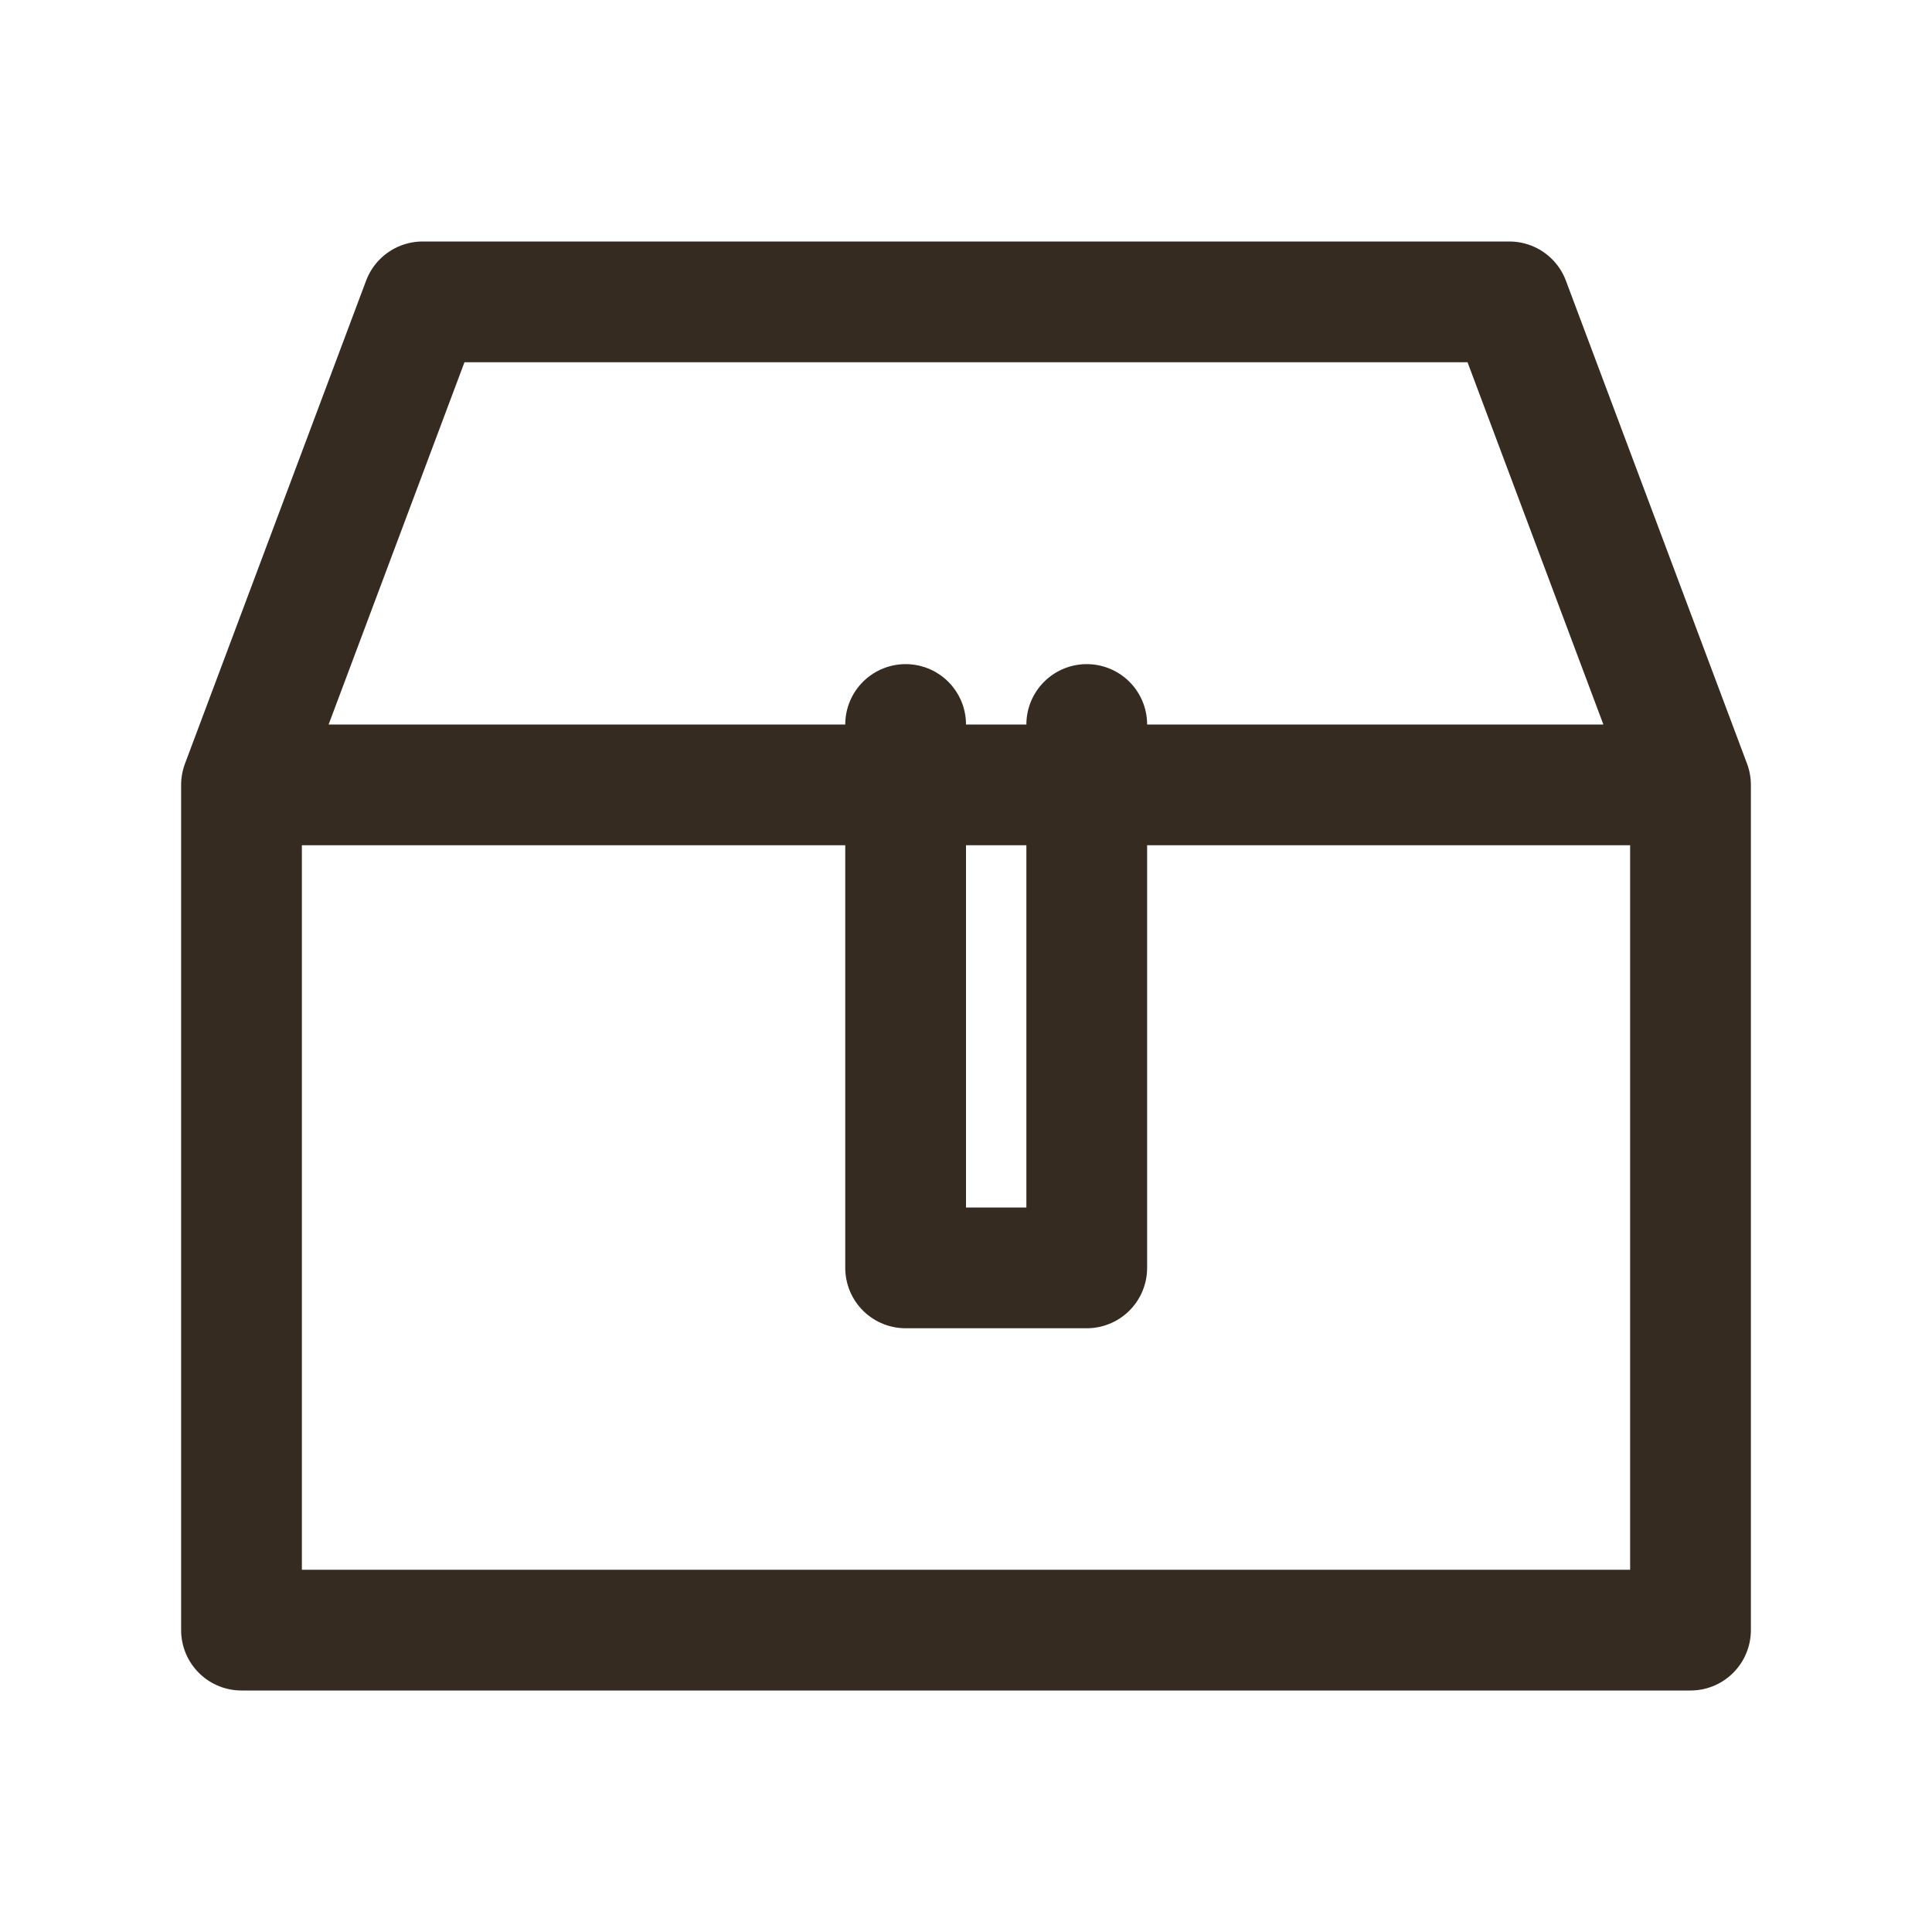
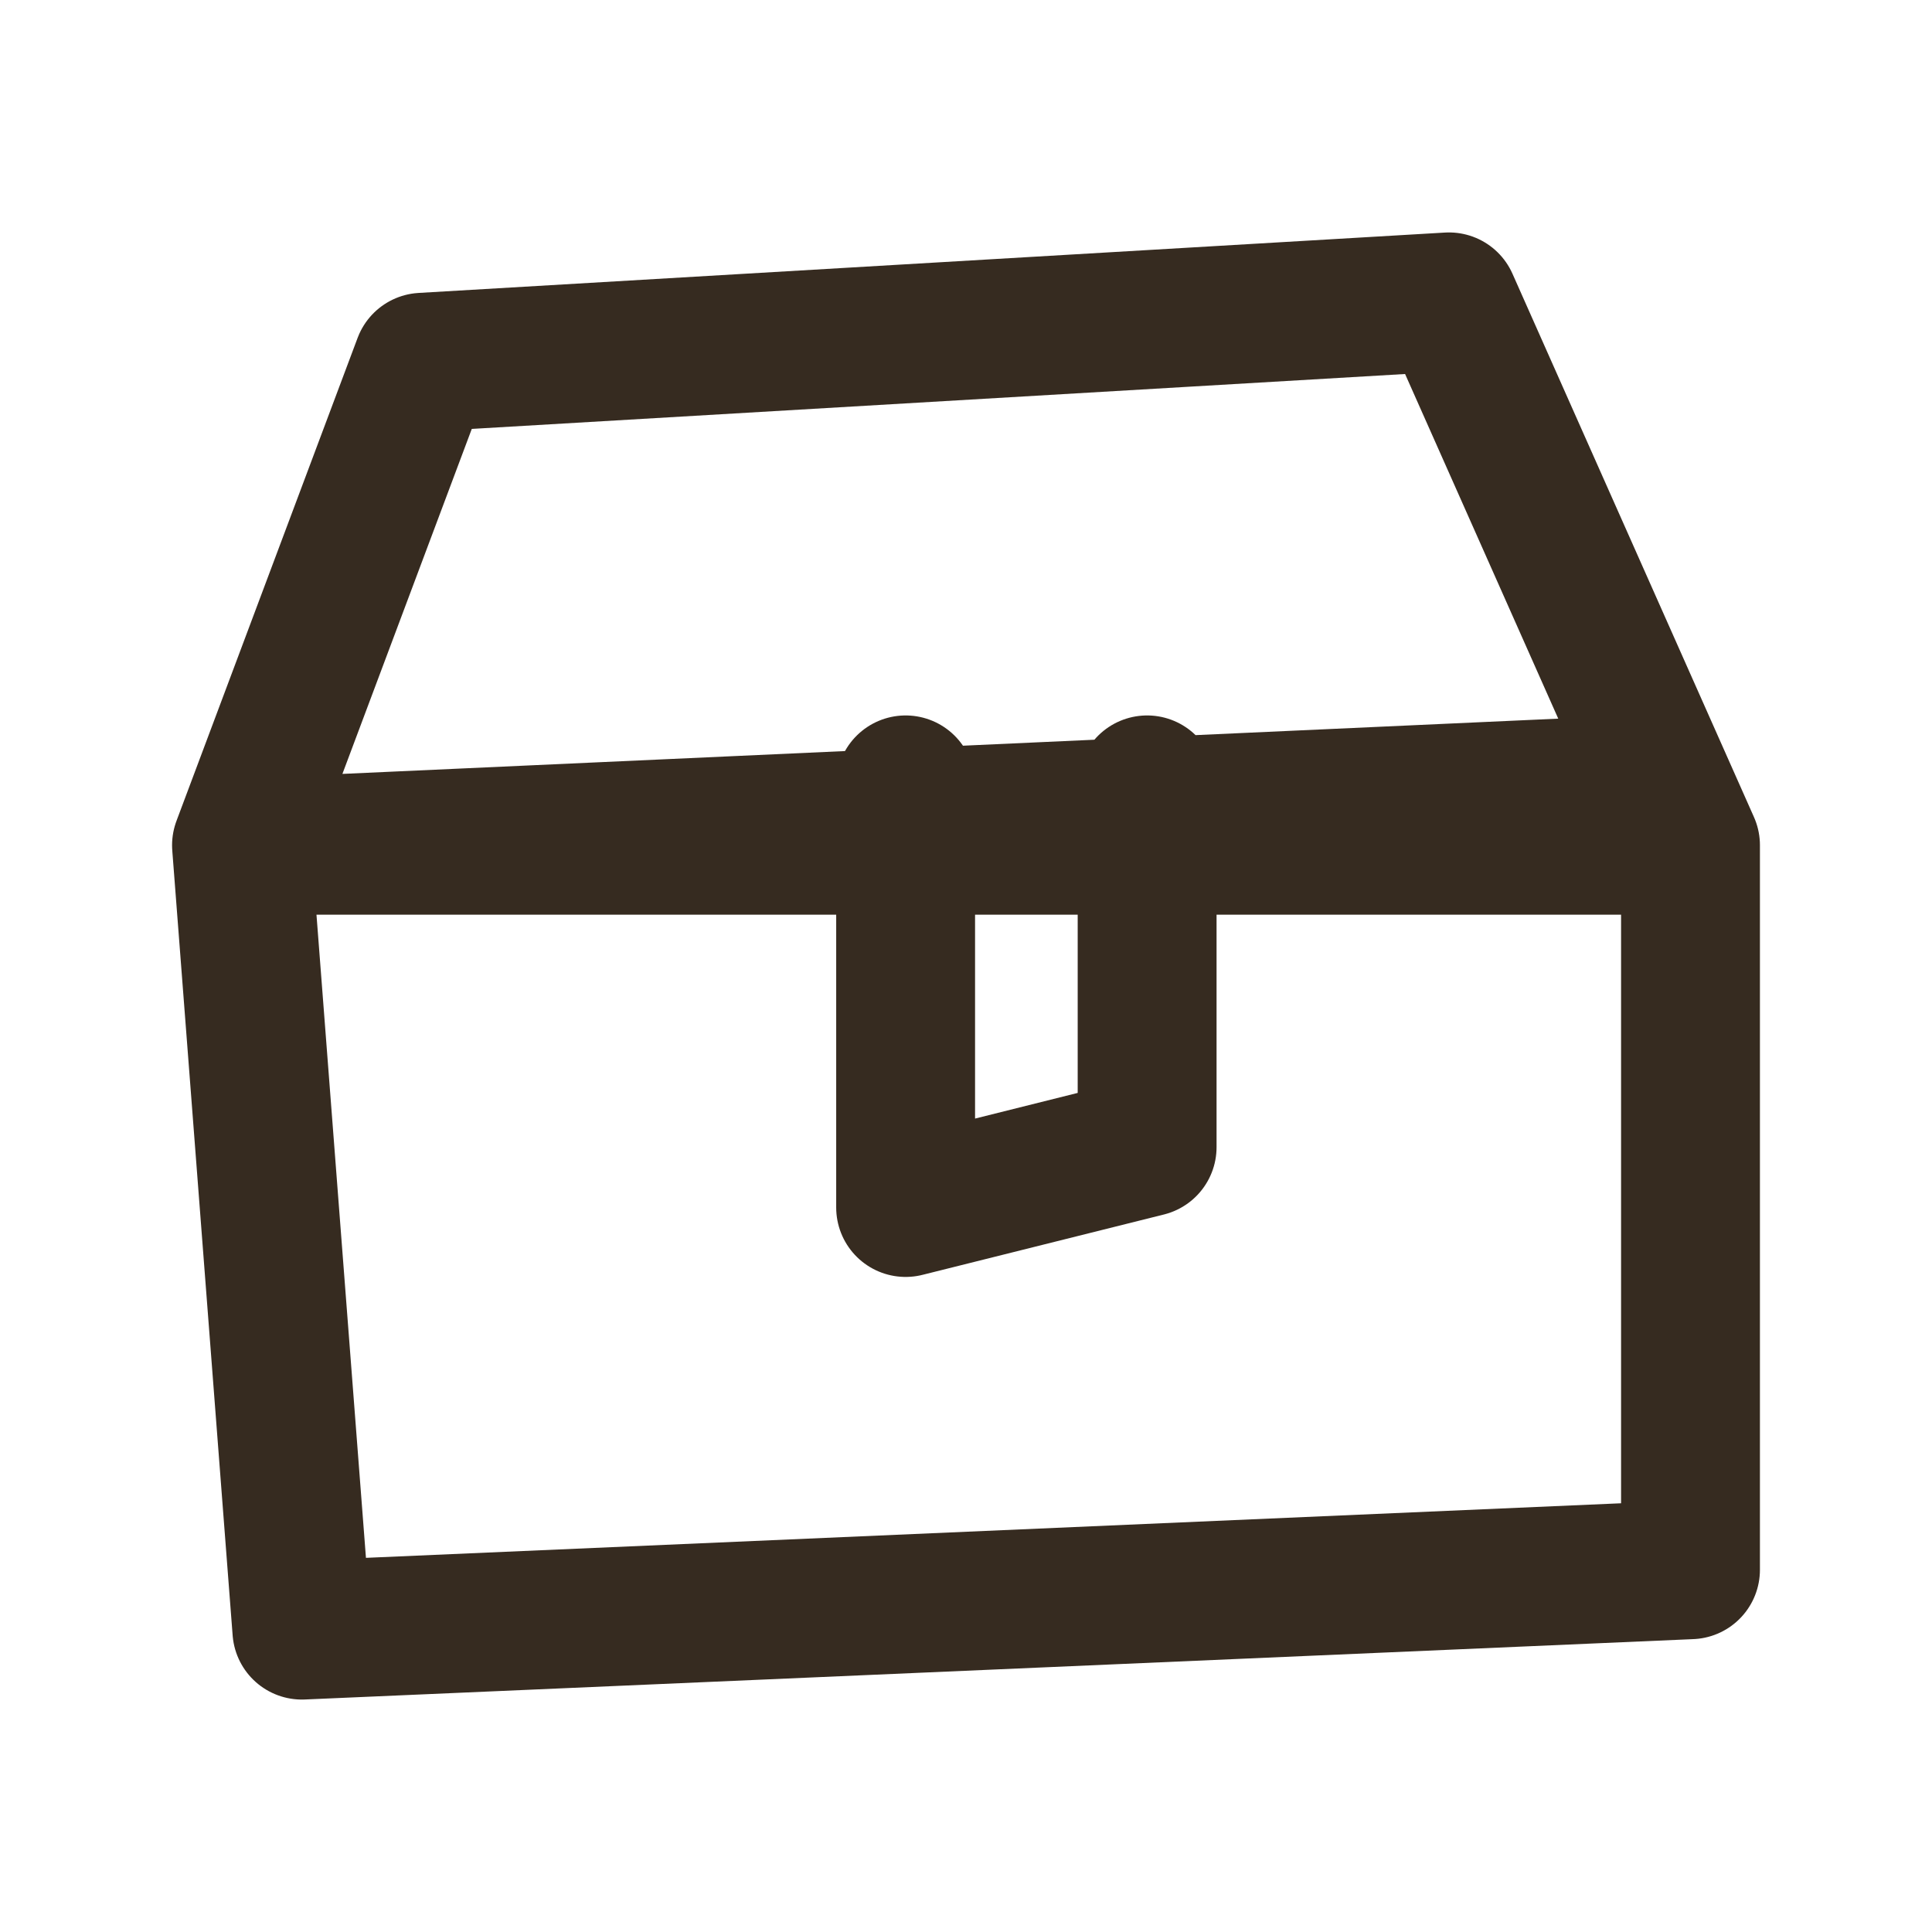
<svg xmlns="http://www.w3.org/2000/svg" width="32" height="32" viewBox="0 0 32 32">
-   <path d="M4 13h24v14H4ZM4 13l3-8h18l3 8M15 12v9h3v-9" fill="none" stroke="#362b20" stroke-width="2" stroke-linecap="round" stroke-linejoin="round" />
+   <path d="M4 14 5 27 28 26 28 14ZM4 14 7 6 24 5 28 14M5 14l22-1M15 13v7l4-1v-6" fill="none" stroke="#362b20" stroke-width="2.3" stroke-linecap="round" stroke-linejoin="round" />
</svg>
